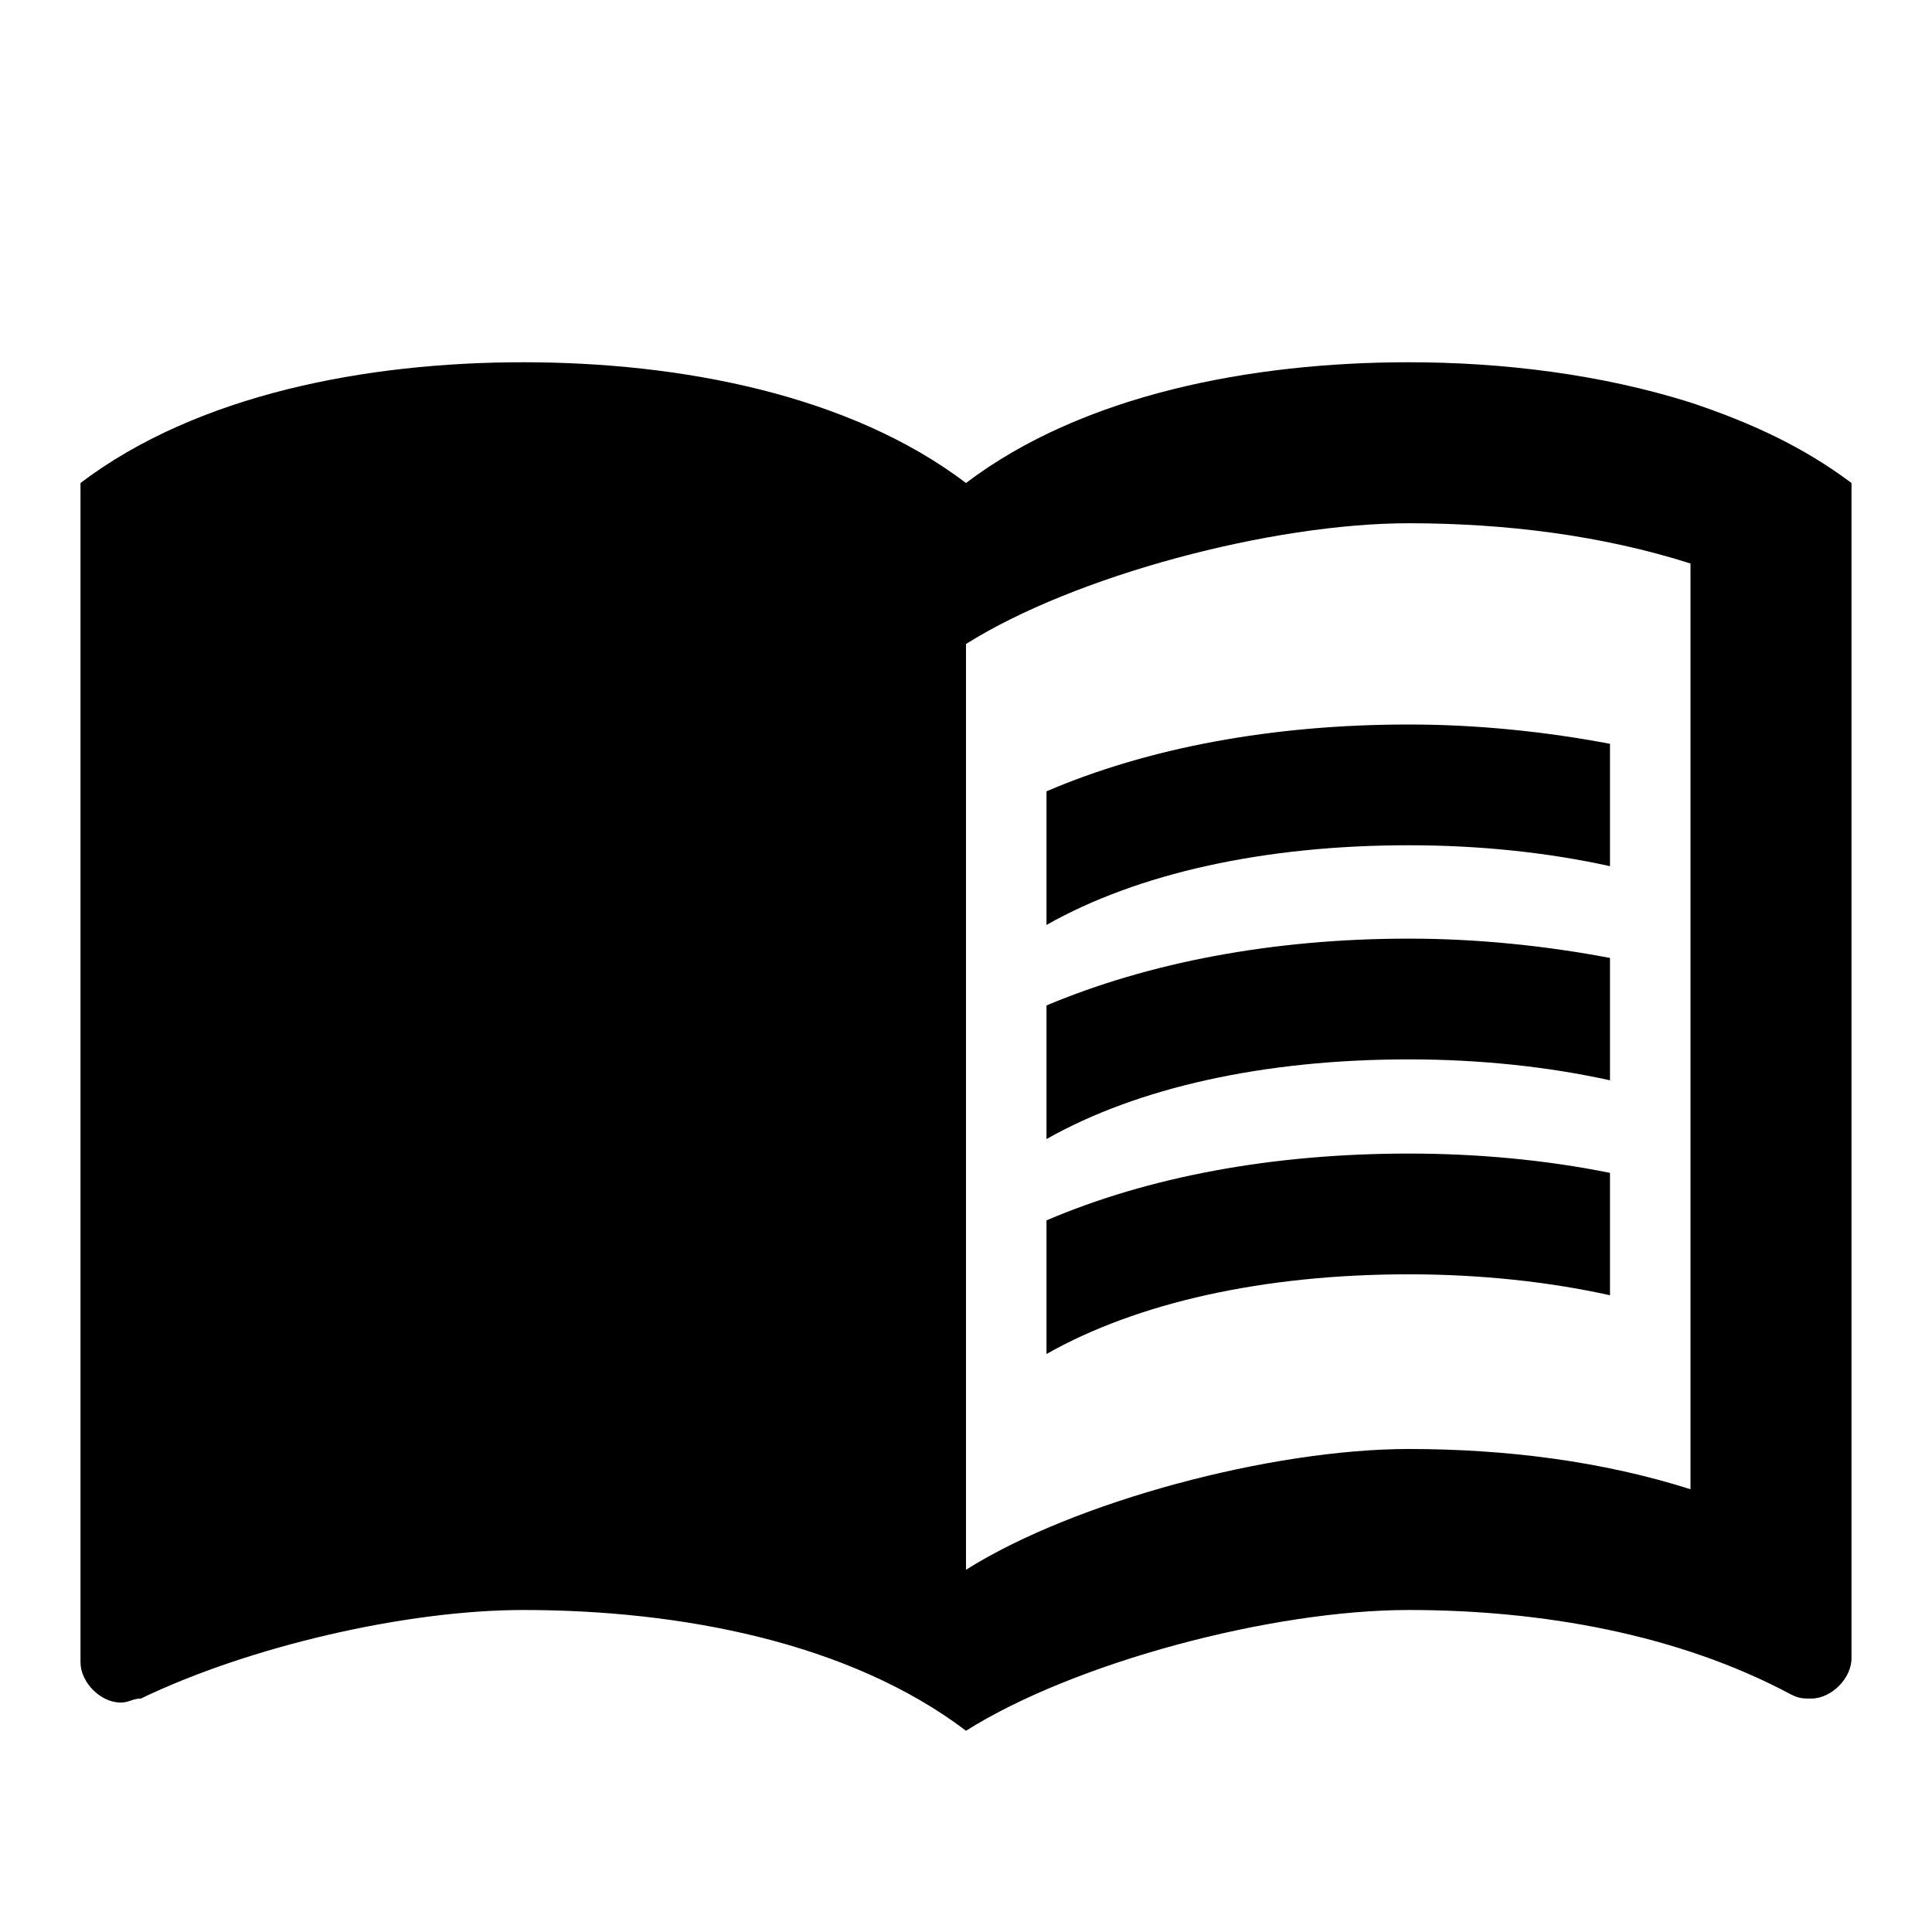
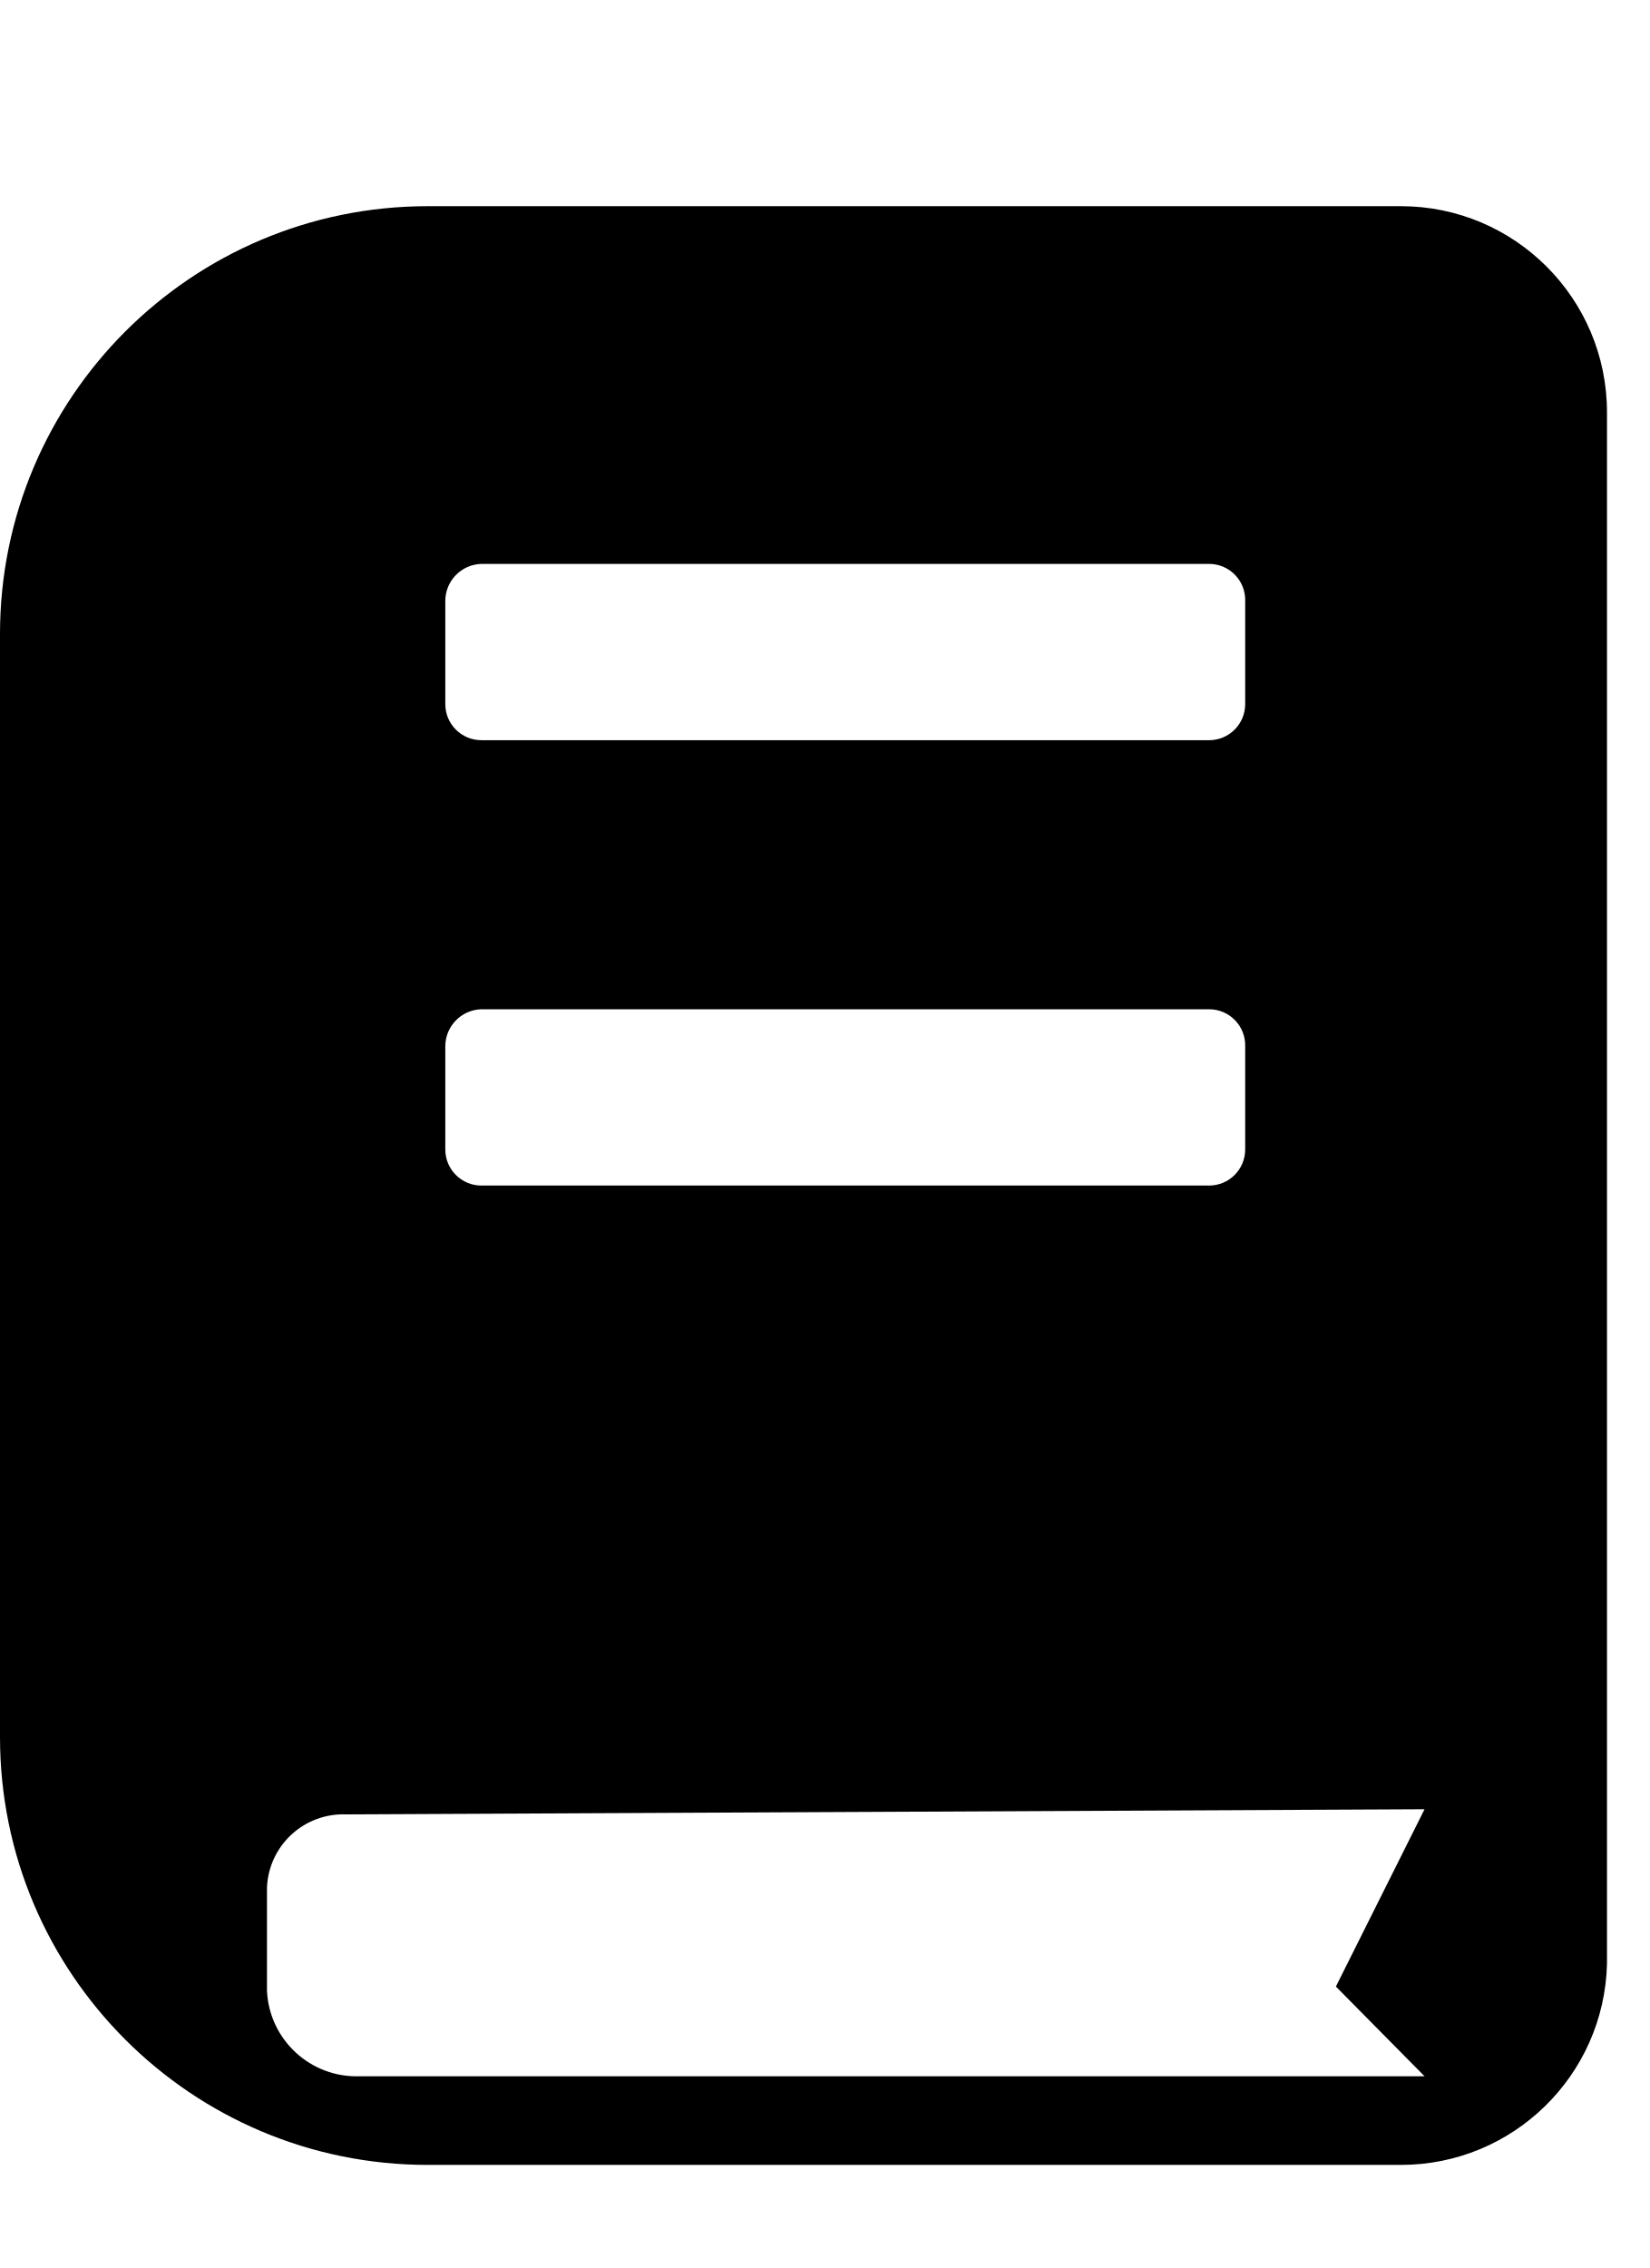
- <svg xmlns="http://www.w3.org/2000/svg" enable-background="new 0 0 24 24" viewBox="0 0 24 24" fill="black" width="18px" height="18px">
-   <g>
-     <rect fill="none" height="24" width="24" />
-   </g>
-   <g>
-     <g />
-     <g>
-       <path d="M21,5c-1.11-0.35-2.33-0.5-3.5-0.5c-1.95,0-4.05,0.4-5.5,1.5c-1.45-1.1-3.55-1.5-5.5-1.5S2.45,4.9,1,6v14.65 c0,0.25,0.25,0.5,0.5,0.5c0.1,0,0.15-0.05,0.25-0.05C3.1,20.45,5.05,20,6.5,20c1.95,0,4.05,0.4,5.5,1.5c1.35-0.85,3.8-1.5,5.5-1.5 c1.65,0,3.35,0.3,4.75,1.05c0.1,0.05,0.15,0.05,0.25,0.05c0.25,0,0.5-0.25,0.5-0.5V6C22.4,5.55,21.75,5.25,21,5z M21,18.5 c-1.1-0.35-2.3-0.5-3.5-0.5c-1.7,0-4.15,0.65-5.5,1.5V8c1.35-0.85,3.8-1.5,5.5-1.5c1.2,0,2.4,0.15,3.5,0.5V18.5z" />
-       <g>
-         <path d="M17.5,10.5c0.88,0,1.73,0.09,2.5,0.26V9.24C19.21,9.09,18.36,9,17.5,9c-1.7,0-3.24,0.29-4.5,0.83v1.66 C14.13,10.85,15.7,10.5,17.5,10.5z" />
-         <path d="M13,12.49v1.66c1.13-0.64,2.7-0.99,4.5-0.99c0.88,0,1.73,0.09,2.5,0.26V11.9c-0.79-0.15-1.64-0.24-2.5-0.24 C15.8,11.66,14.26,11.96,13,12.49z" />
-         <path d="M17.5,14.33c-1.7,0-3.24,0.29-4.5,0.83v1.66c1.13-0.64,2.7-0.99,4.5-0.99c0.88,0,1.73,0.09,2.5,0.26v-1.52 C19.21,14.41,18.36,14.33,17.5,14.33z" />
-       </g>
-     </g>
-   </g>
+ <svg xmlns="http://www.w3.org/2000/svg" width="16" height="22" viewBox="0 -2 16 22">
+   <path d="M17.84,20.17l1.06-2.12H7.63a1.24,1.24,0,0,0-1.27,1.2v1.06a1.32,1.32,0,0,0,.2.68,3.66,3.66,0,0,1-1.79-3.14V7.15A3.66,3.66,0,0,1,8.42,3.5h9.42A1.48,1.48,0,0,1,19.32,5V20.05a1.46,1.46,0,0,1-.51,1.1Zm-8.9-9.9a.86.86,0,0,0-.85.86v1a.85.85,0,0,0,.85.85H16a.85.85,0,0,0,.85-.85v-1a.86.86,0,0,0-.85-.86ZM8.94,6a.86.86,0,0,0-.85.86v1a.85.85,0,0,0,.85.85H16a.85.85,0,0,0,.85-.85v-1A.86.86,0,0,0,16,6Z" transform="translate(-4.27 -3)" />
+   <path d="M17.84,4a1,1,0,0,1,1,1V17.55H7.63a1.74,1.74,0,0,0-1.77,1.71v.42a3.12,3.12,0,0,1-.59-1.83V7.15A3.16,3.16,0,0,1,8.42,4h9.42M8.94,9.18H16a1.35,1.35,0,0,0,1.35-1.35v-1A1.35,1.35,0,0,0,16,5.45H8.94A1.36,1.36,0,0,0,7.59,6.81v1A1.36,1.36,0,0,0,8.94,9.18m0,4.32H16a1.35,1.35,0,0,0,1.35-1.35v-1A1.35,1.35,0,0,0,16,9.77H8.94a1.36,1.36,0,0,0-1.35,1.36v1A1.36,1.36,0,0,0,8.94,13.5m9.88,5.83v.72a1,1,0,0,1-.06.34l-.32-.31.38-.75M17.84,3H8.42A4.15,4.15,0,0,0,4.27,7.15v10.7A4.15,4.15,0,0,0,8.42,22h9.44a2,2,0,0,0,2-1.95V5a2,2,0,0,0-2-2ZM8.94,8.18a.35.35,0,0,1-.35-.35v-1a.36.36,0,0,1,.35-.36H16a.35.35,0,0,1,.35.36v1a.35.35,0,0,1-.35.35Zm0,4.32a.35.35,0,0,1-.35-.35v-1a.36.36,0,0,1,.35-.36H16a.35.35,0,0,1,.35.36v1a.35.35,0,0,1-.35.35Zm9.15,6.05-.86,1.72.86.87H7.76a.87.87,0,0,1-.9-.83v-1a.74.74,0,0,1,.77-.71Z" transform="translate(-4.27 -3)" />
</svg>
